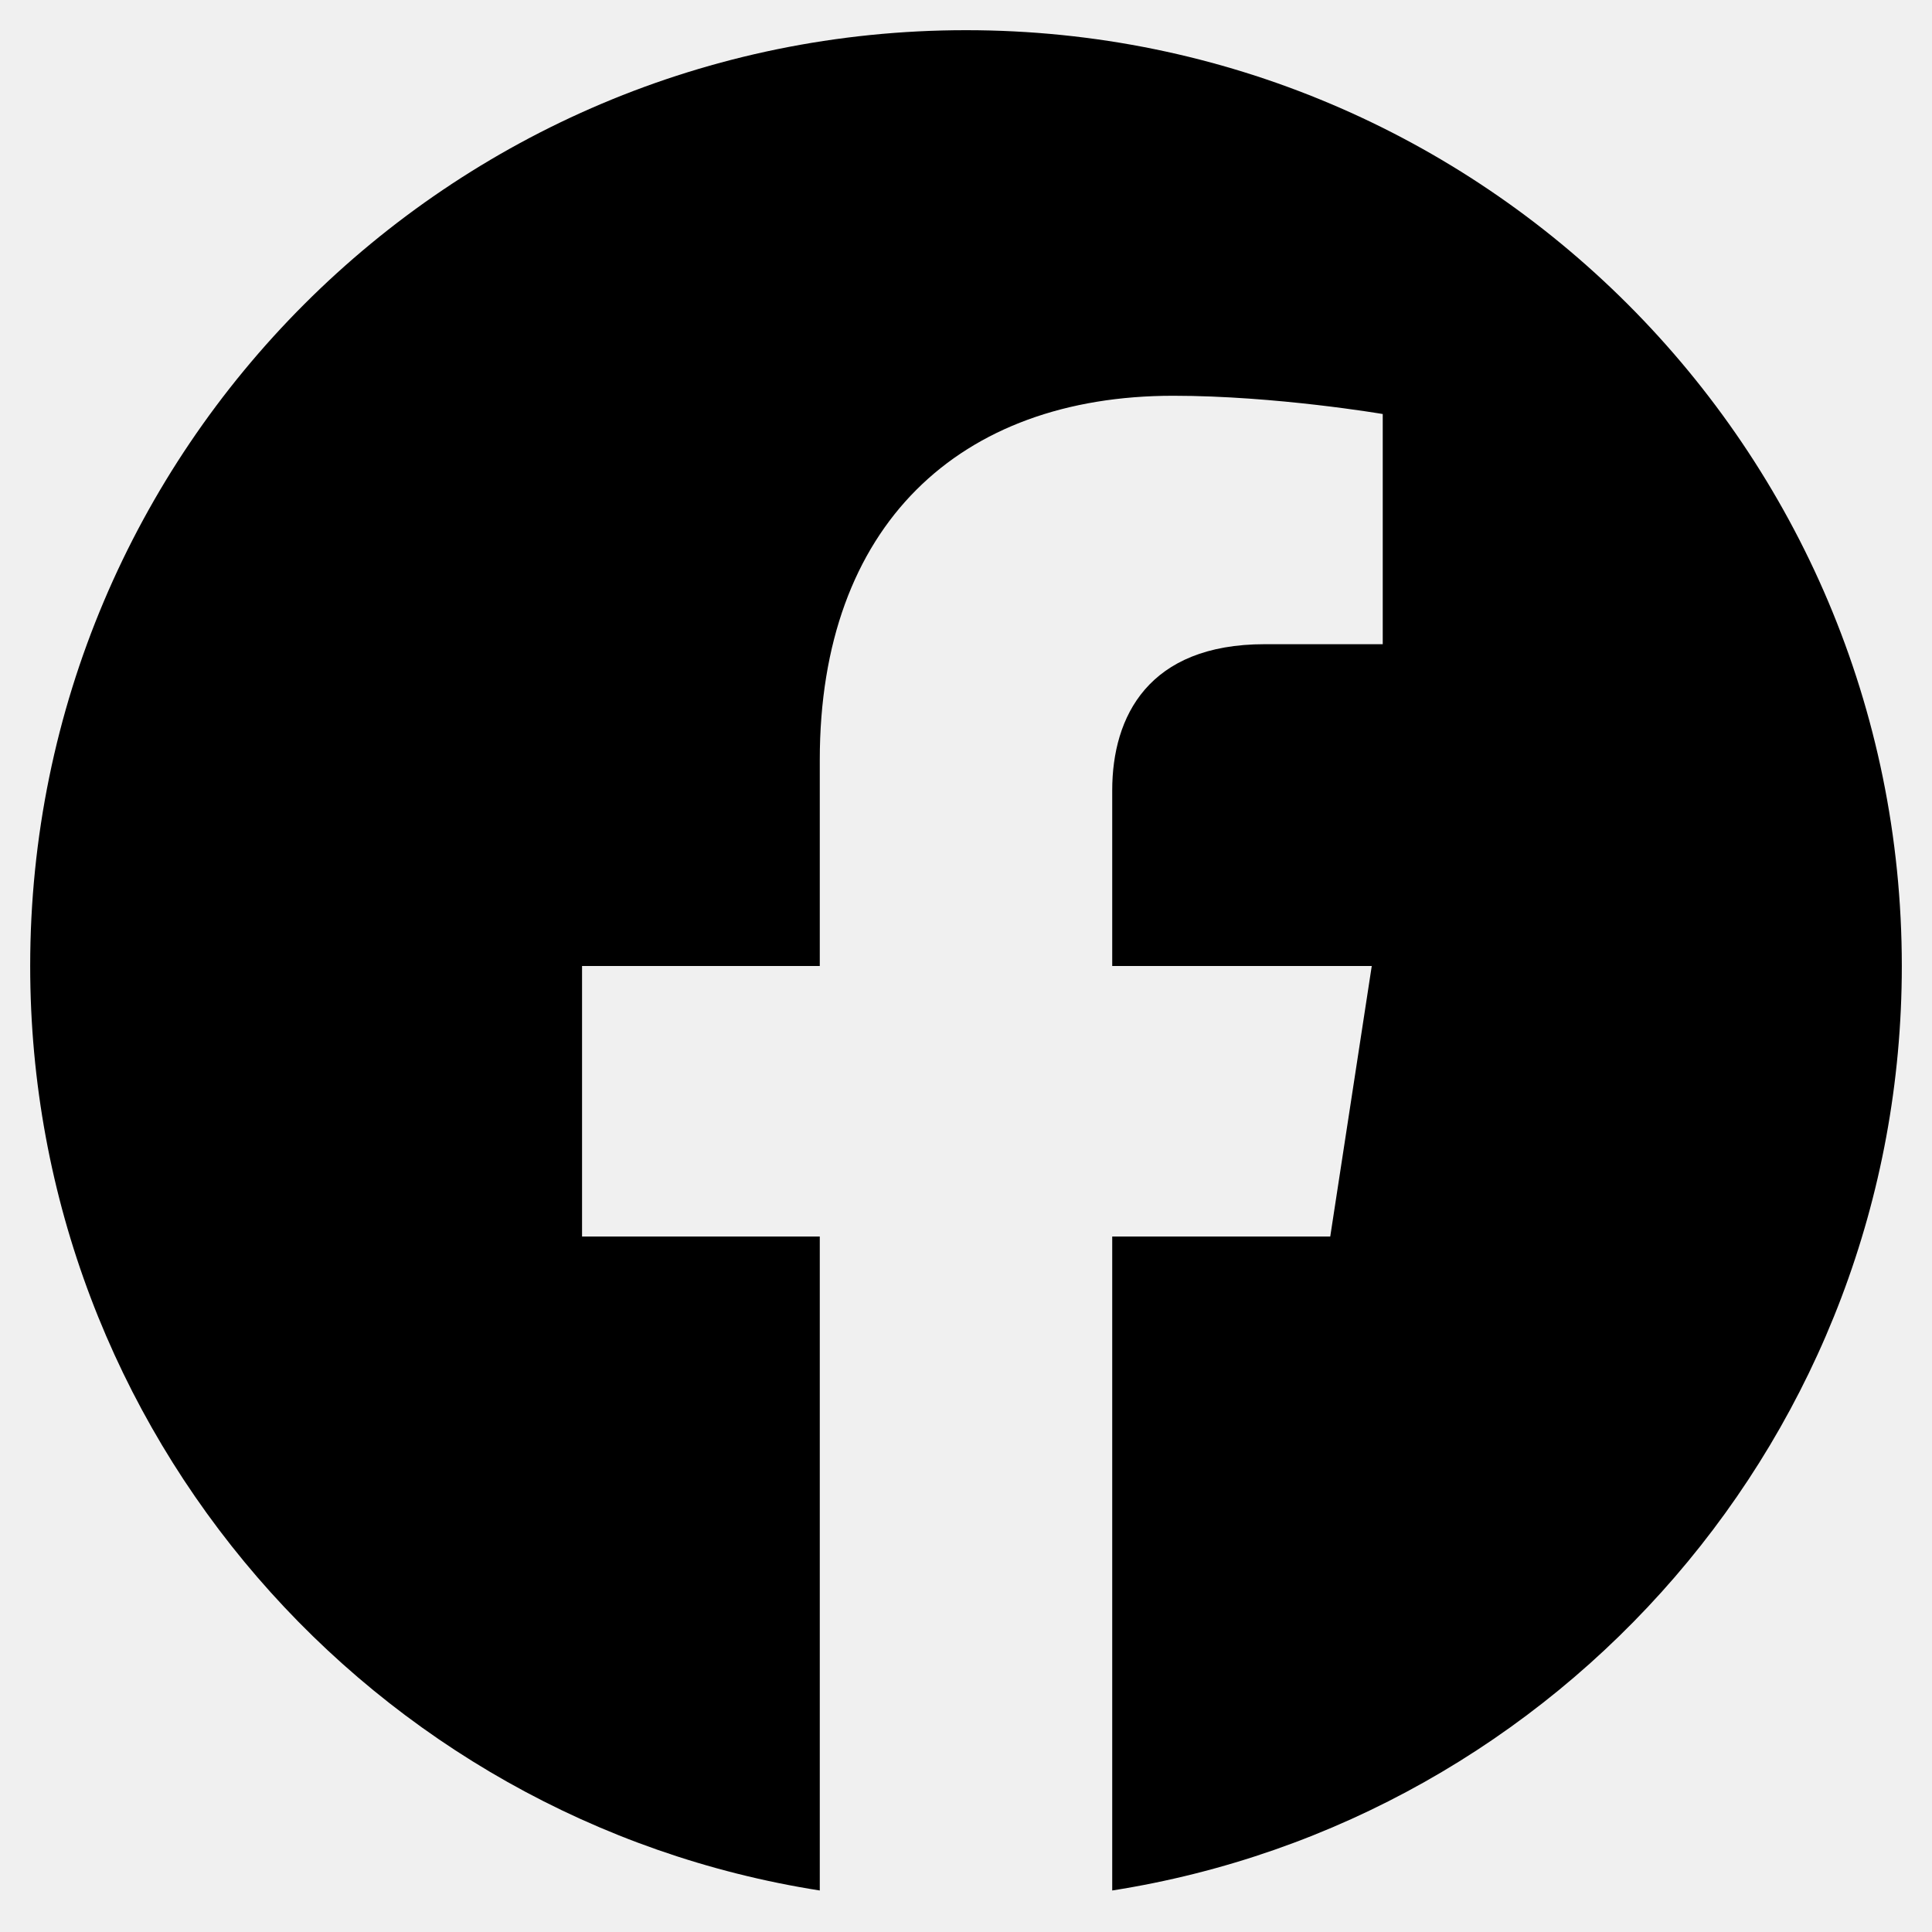
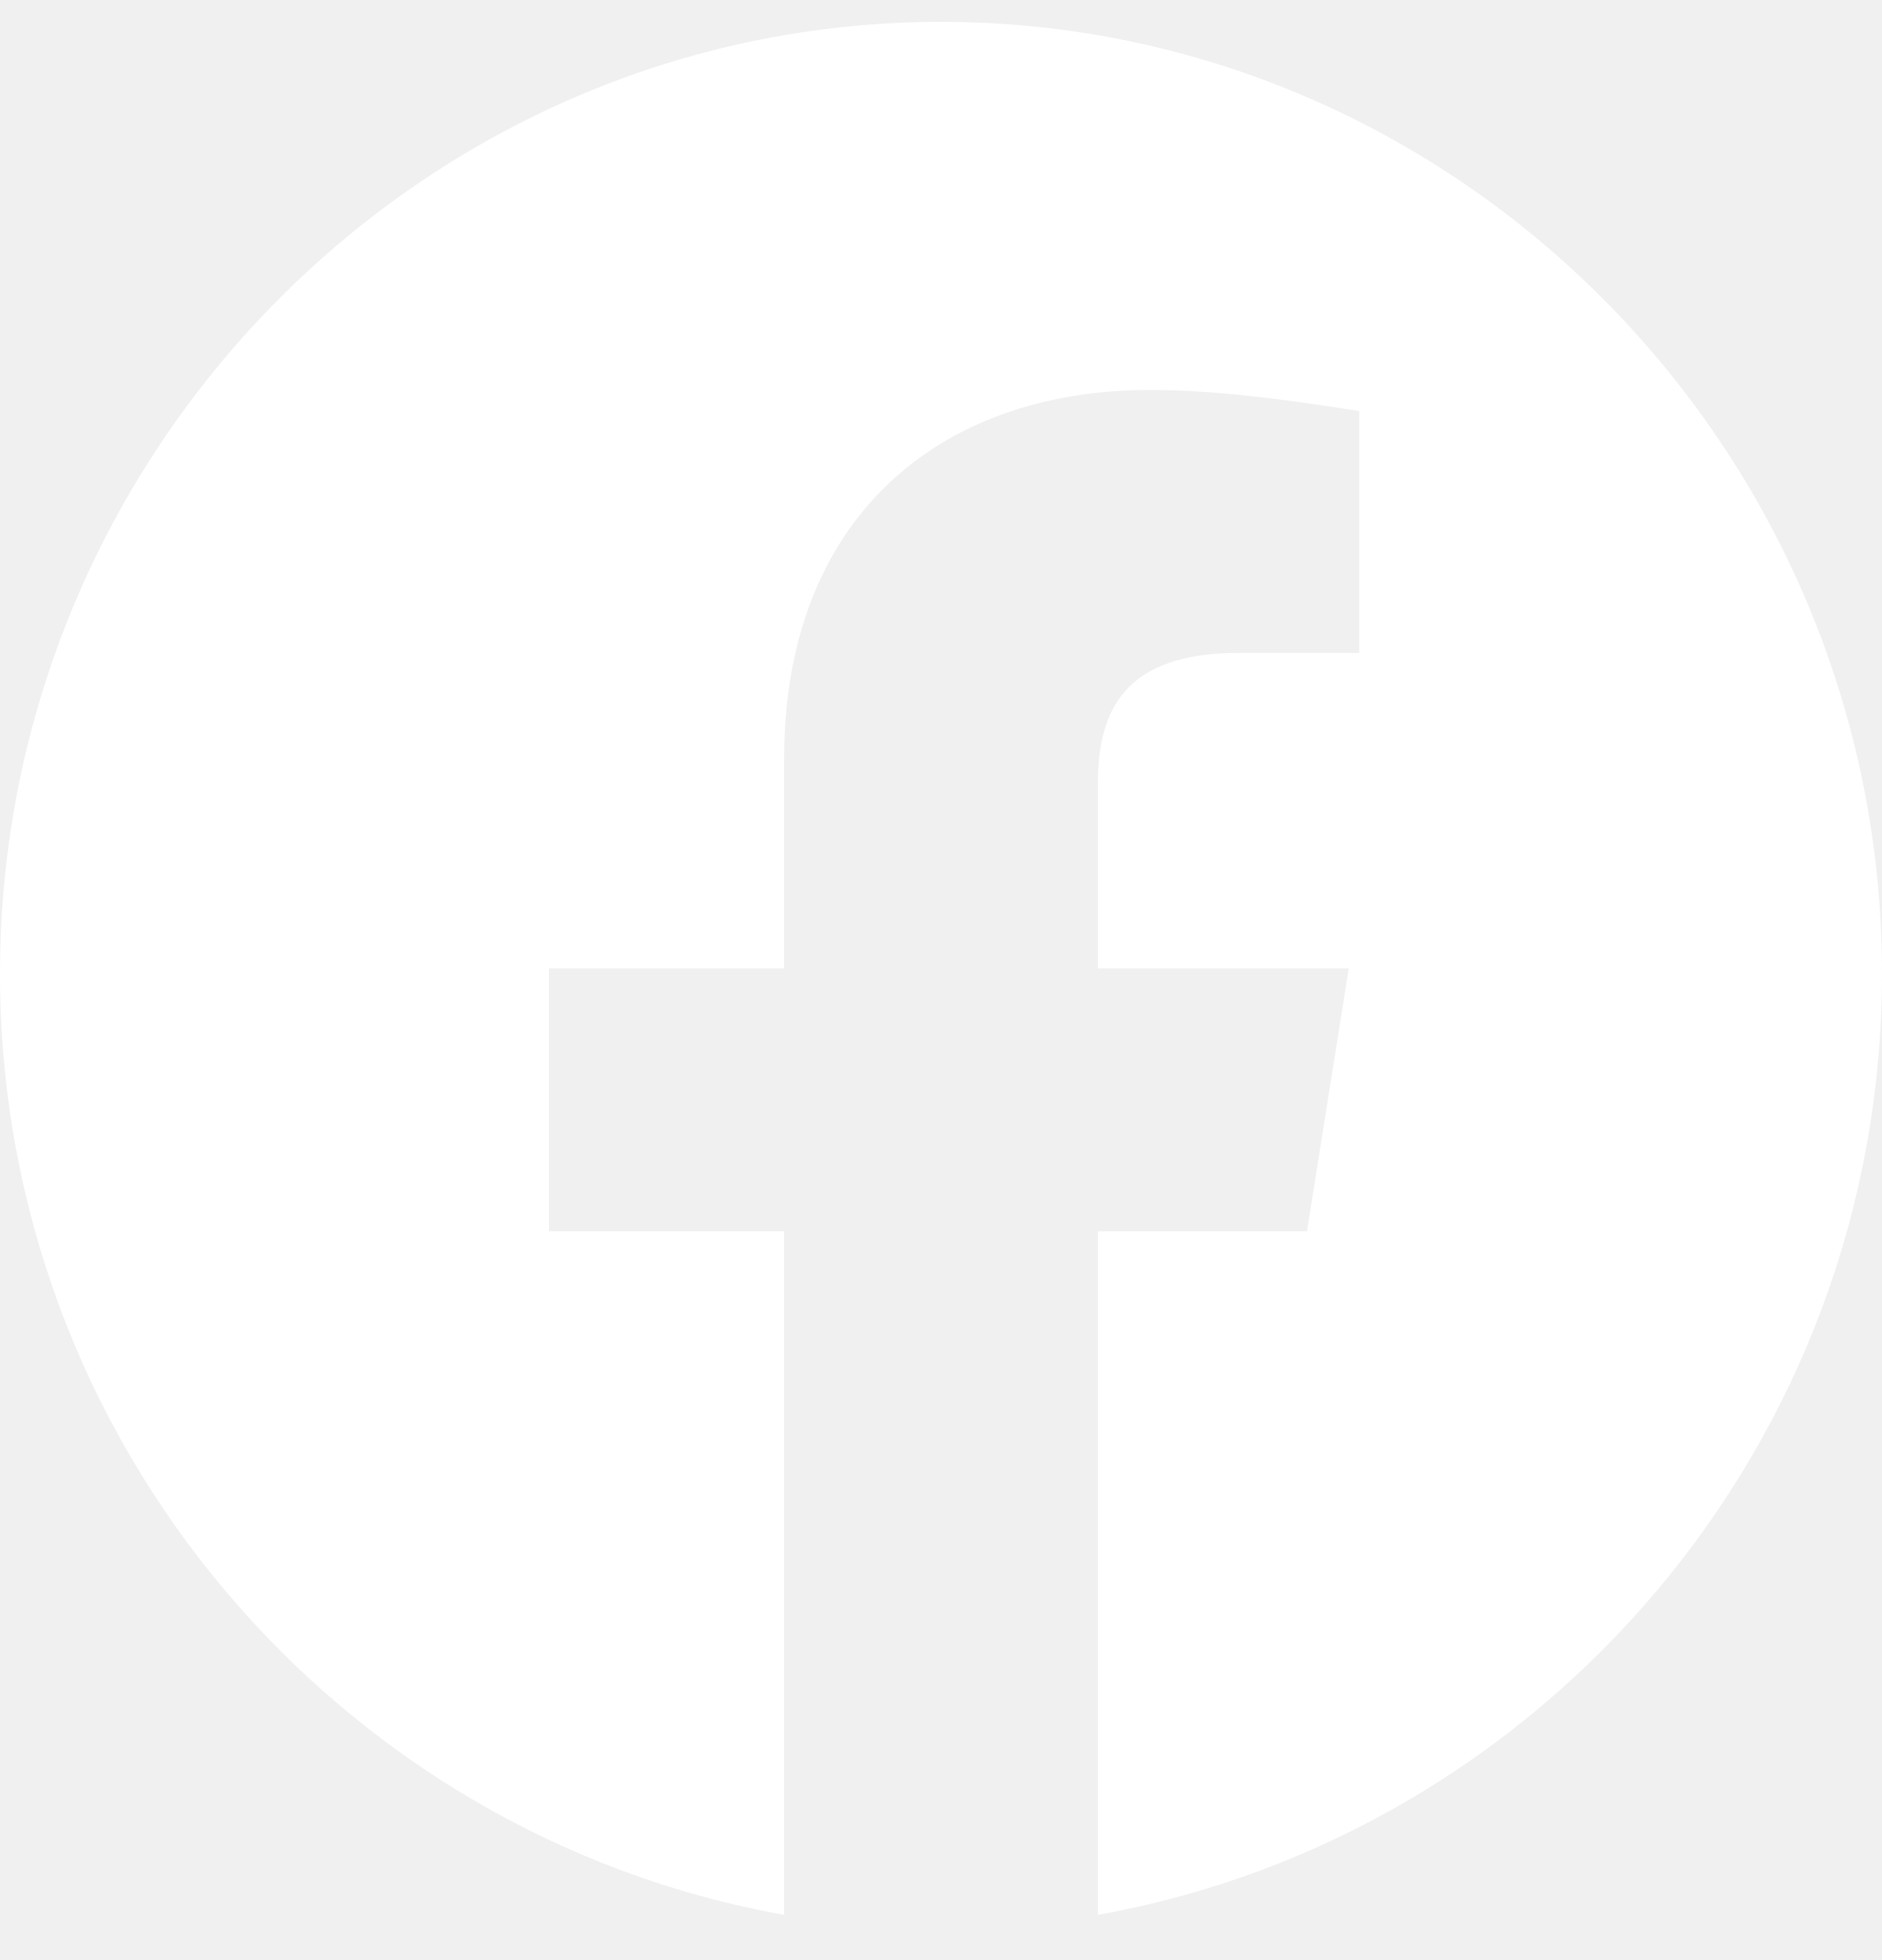
- <svg xmlns="http://www.w3.org/2000/svg" viewBox="0 0 512 512">
-   <path d="M504 256C504 119 393 8 256 8S8 119 8 256c0 123.78 90.69 226.38 209.25 245V327.69h-63V256h63v-54.64c0-62.15 37-96.48 93.67-96.48 27.14 0 55.52 4.84 55.52 4.84v61h-31.28c-30.8 0-40.41 19.12-40.41 38.73V256h68.78l-11 71.69h-57.78V501C413.31 482.38 504 379.78 504 256z" />
+ <svg xmlns="http://www.w3.org/2000/svg" width="24" height="25" viewBox="0 0 24 25" fill="none">
+   <path fill-rule="evenodd" clip-rule="evenodd" d="M0 12.419C0 18.421 4.333 23.412 10 24.424V15.705H7V12.352H10V9.669C10 6.651 11.933 4.974 14.667 4.974C15.533 4.974 16.467 5.108 17.333 5.242V8.328H15.8C14.333 8.328 14 9.065 14 10.005V12.352H17.2L16.667 15.705H14V24.424C19.667 23.412 24 18.422 24 12.419C24 5.742 18.6 0.279 12 0.279C5.4 0.279 0 5.742 0 12.419Z" fill="white" />
</svg>
